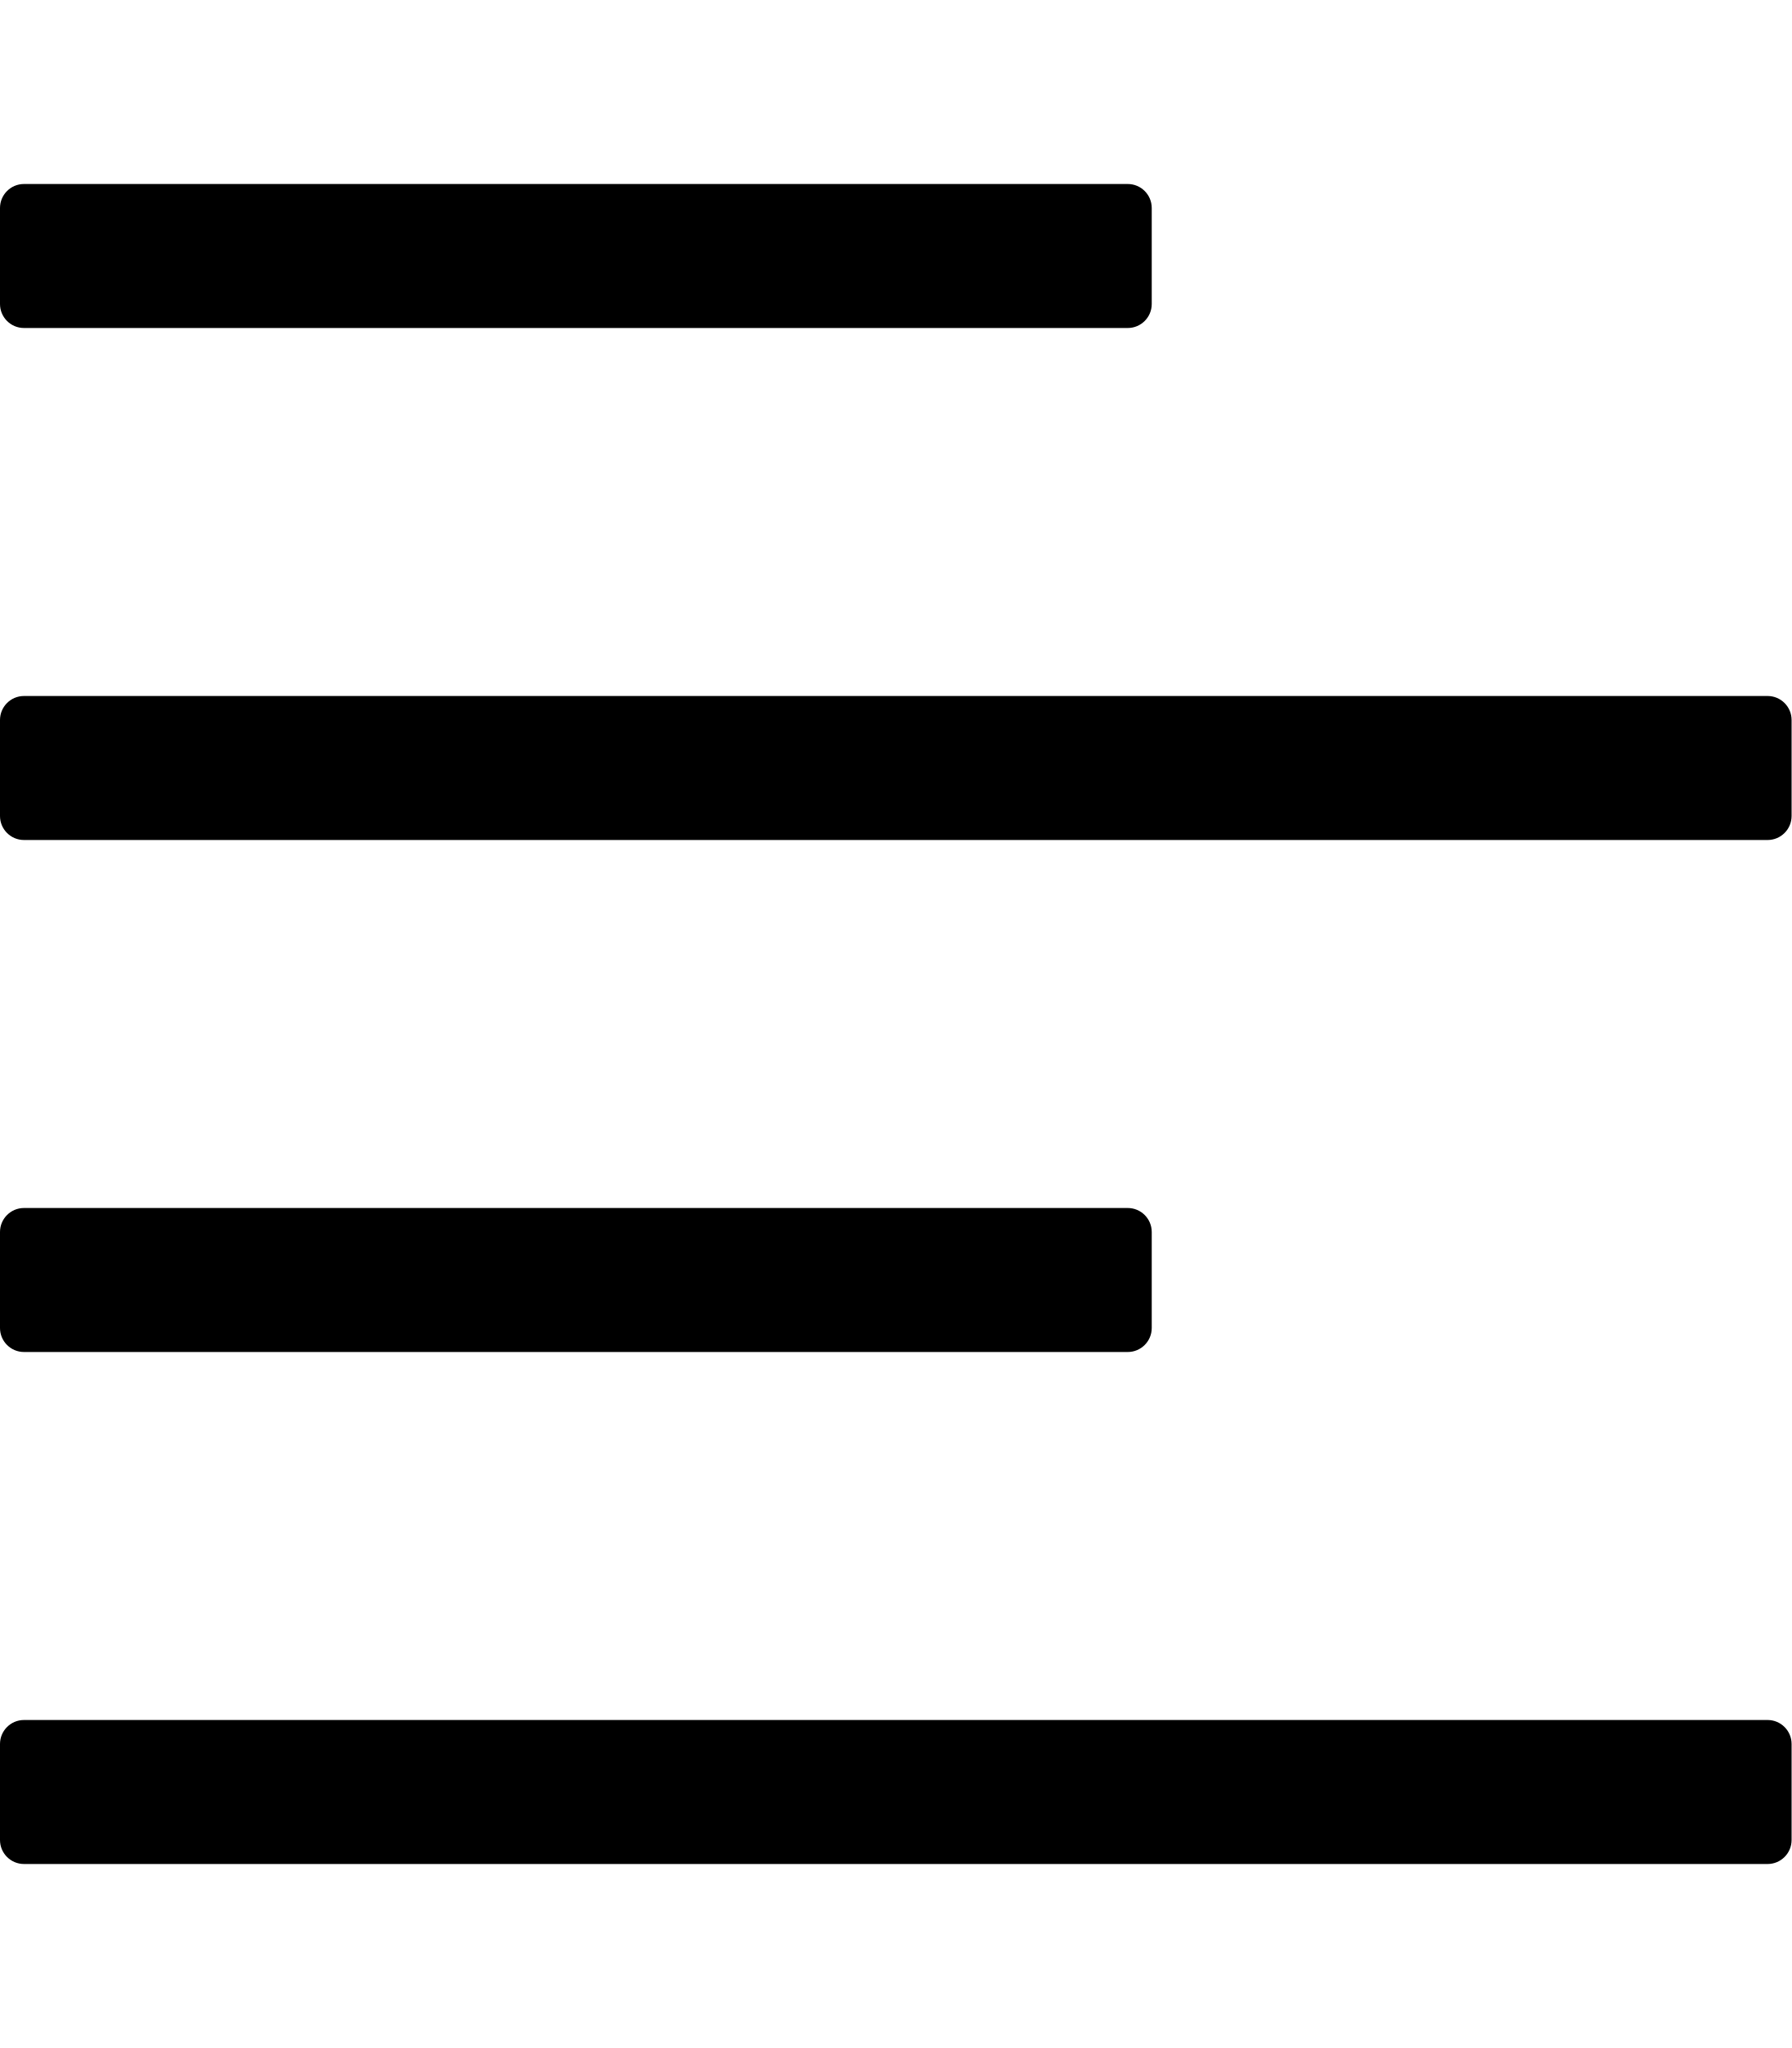
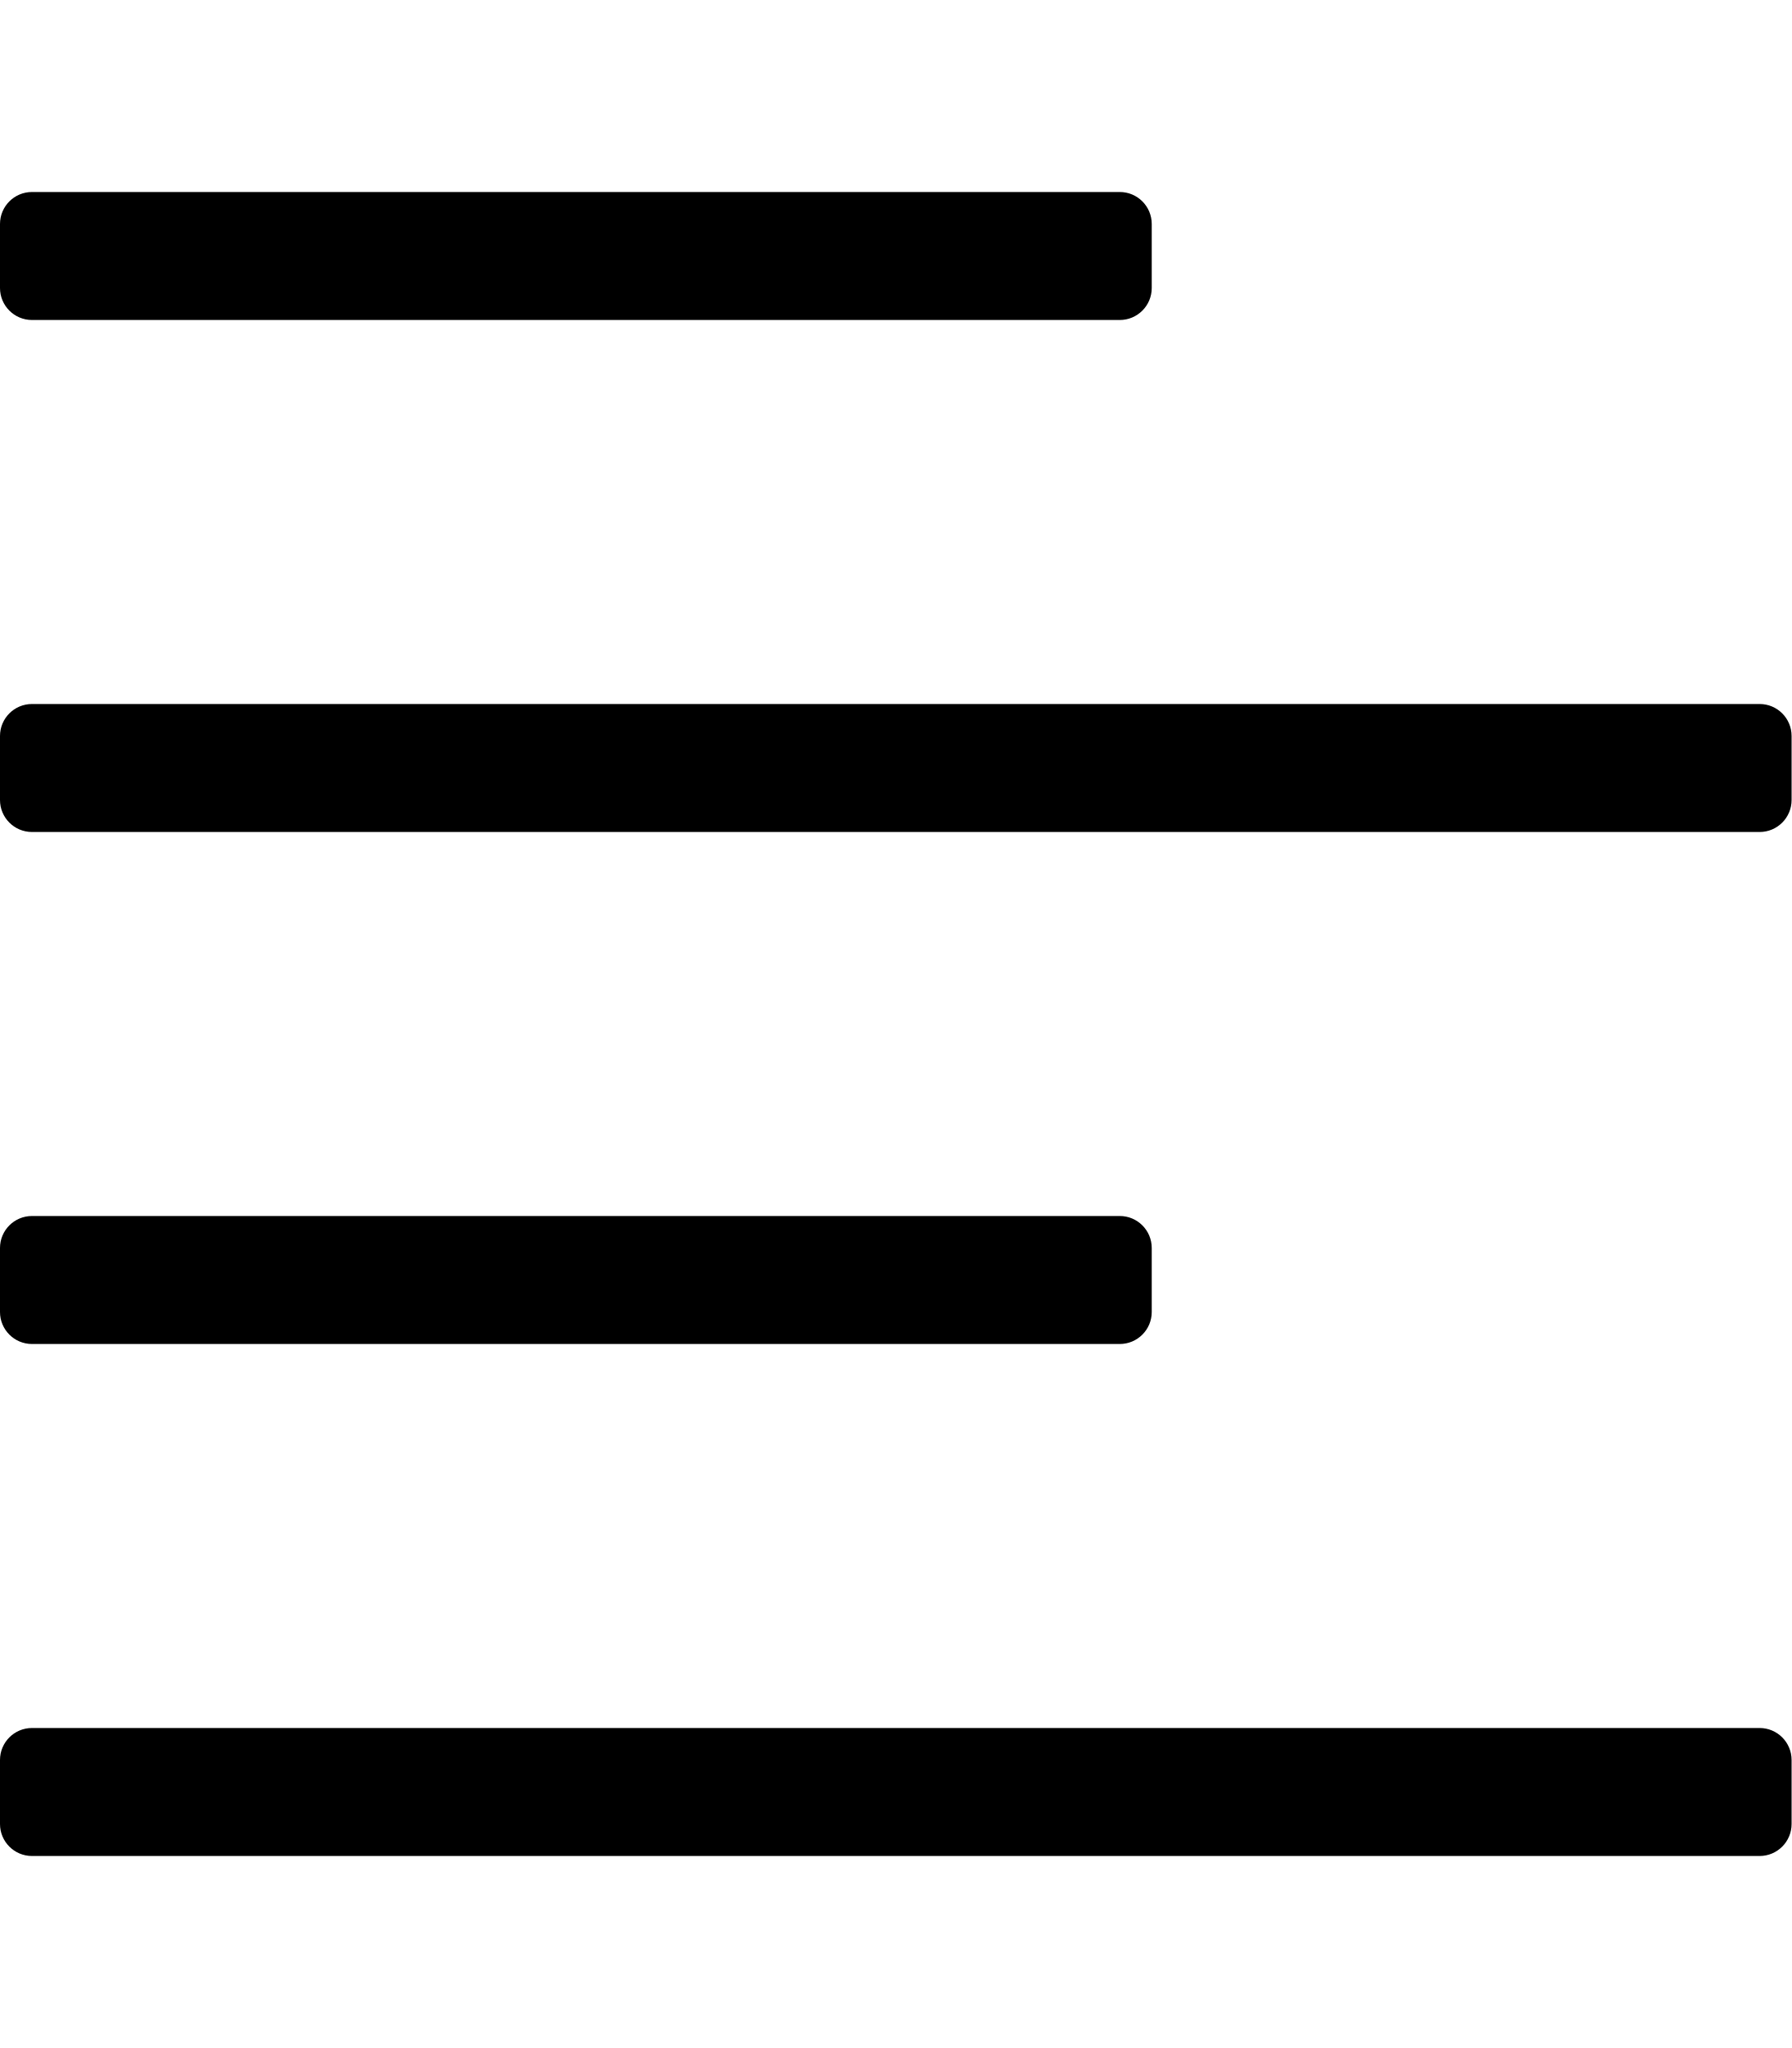
<svg xmlns="http://www.w3.org/2000/svg" viewBox="0 0 448 512">
-   <path d="M288 52v24a6 6 0 0 1-6 6H6a6 6 0 0 1-6-6V52a6 6 0 0 1 6-6h276a6 6 0 0 1 6 6zM6 210h436a6 6 0 0 0 6-6v-24a6 6 0 0 0-6-6H6a6 6 0 0 0-6 6v24a6 6 0 0 0 6 6zm0 256h436a6 6 0 0 0 6-6v-24a6 6 0 0 0-6-6H6a6 6 0 0 0-6 6v24a6 6 0 0 0 6 6zm276-164H6a6 6 0 0 0-6 6v24a6 6 0 0 0 6 6h276a6 6 0 0 0 6-6v-24a6 6 0 0 0-6-6z" />
+   <path d="M280 48H8a8 8 0 0 0-8 8v16a8 8 0 0 0 8 8h272a8 8 0 0 0 8-8V56a8 8 0 0 0-8-8zm160 384H8a8 8 0 0 0-8 8v16a8 8 0 0 0 8 8h432a8 8 0 0 0 8-8v-16a8 8 0 0 0-8-8zM280 304H8a8 8 0 0 0-8 8v16a8 8 0 0 0 8 8h272a8 8 0 0 0 8-8v-16a8 8 0 0 0-8-8zm160-128H8a8 8 0 0 0-8 8v16a8 8 0 0 0 8 8h432a8 8 0 0 0 8-8v-16a8 8 0 0 0-8-8z" />
</svg>
